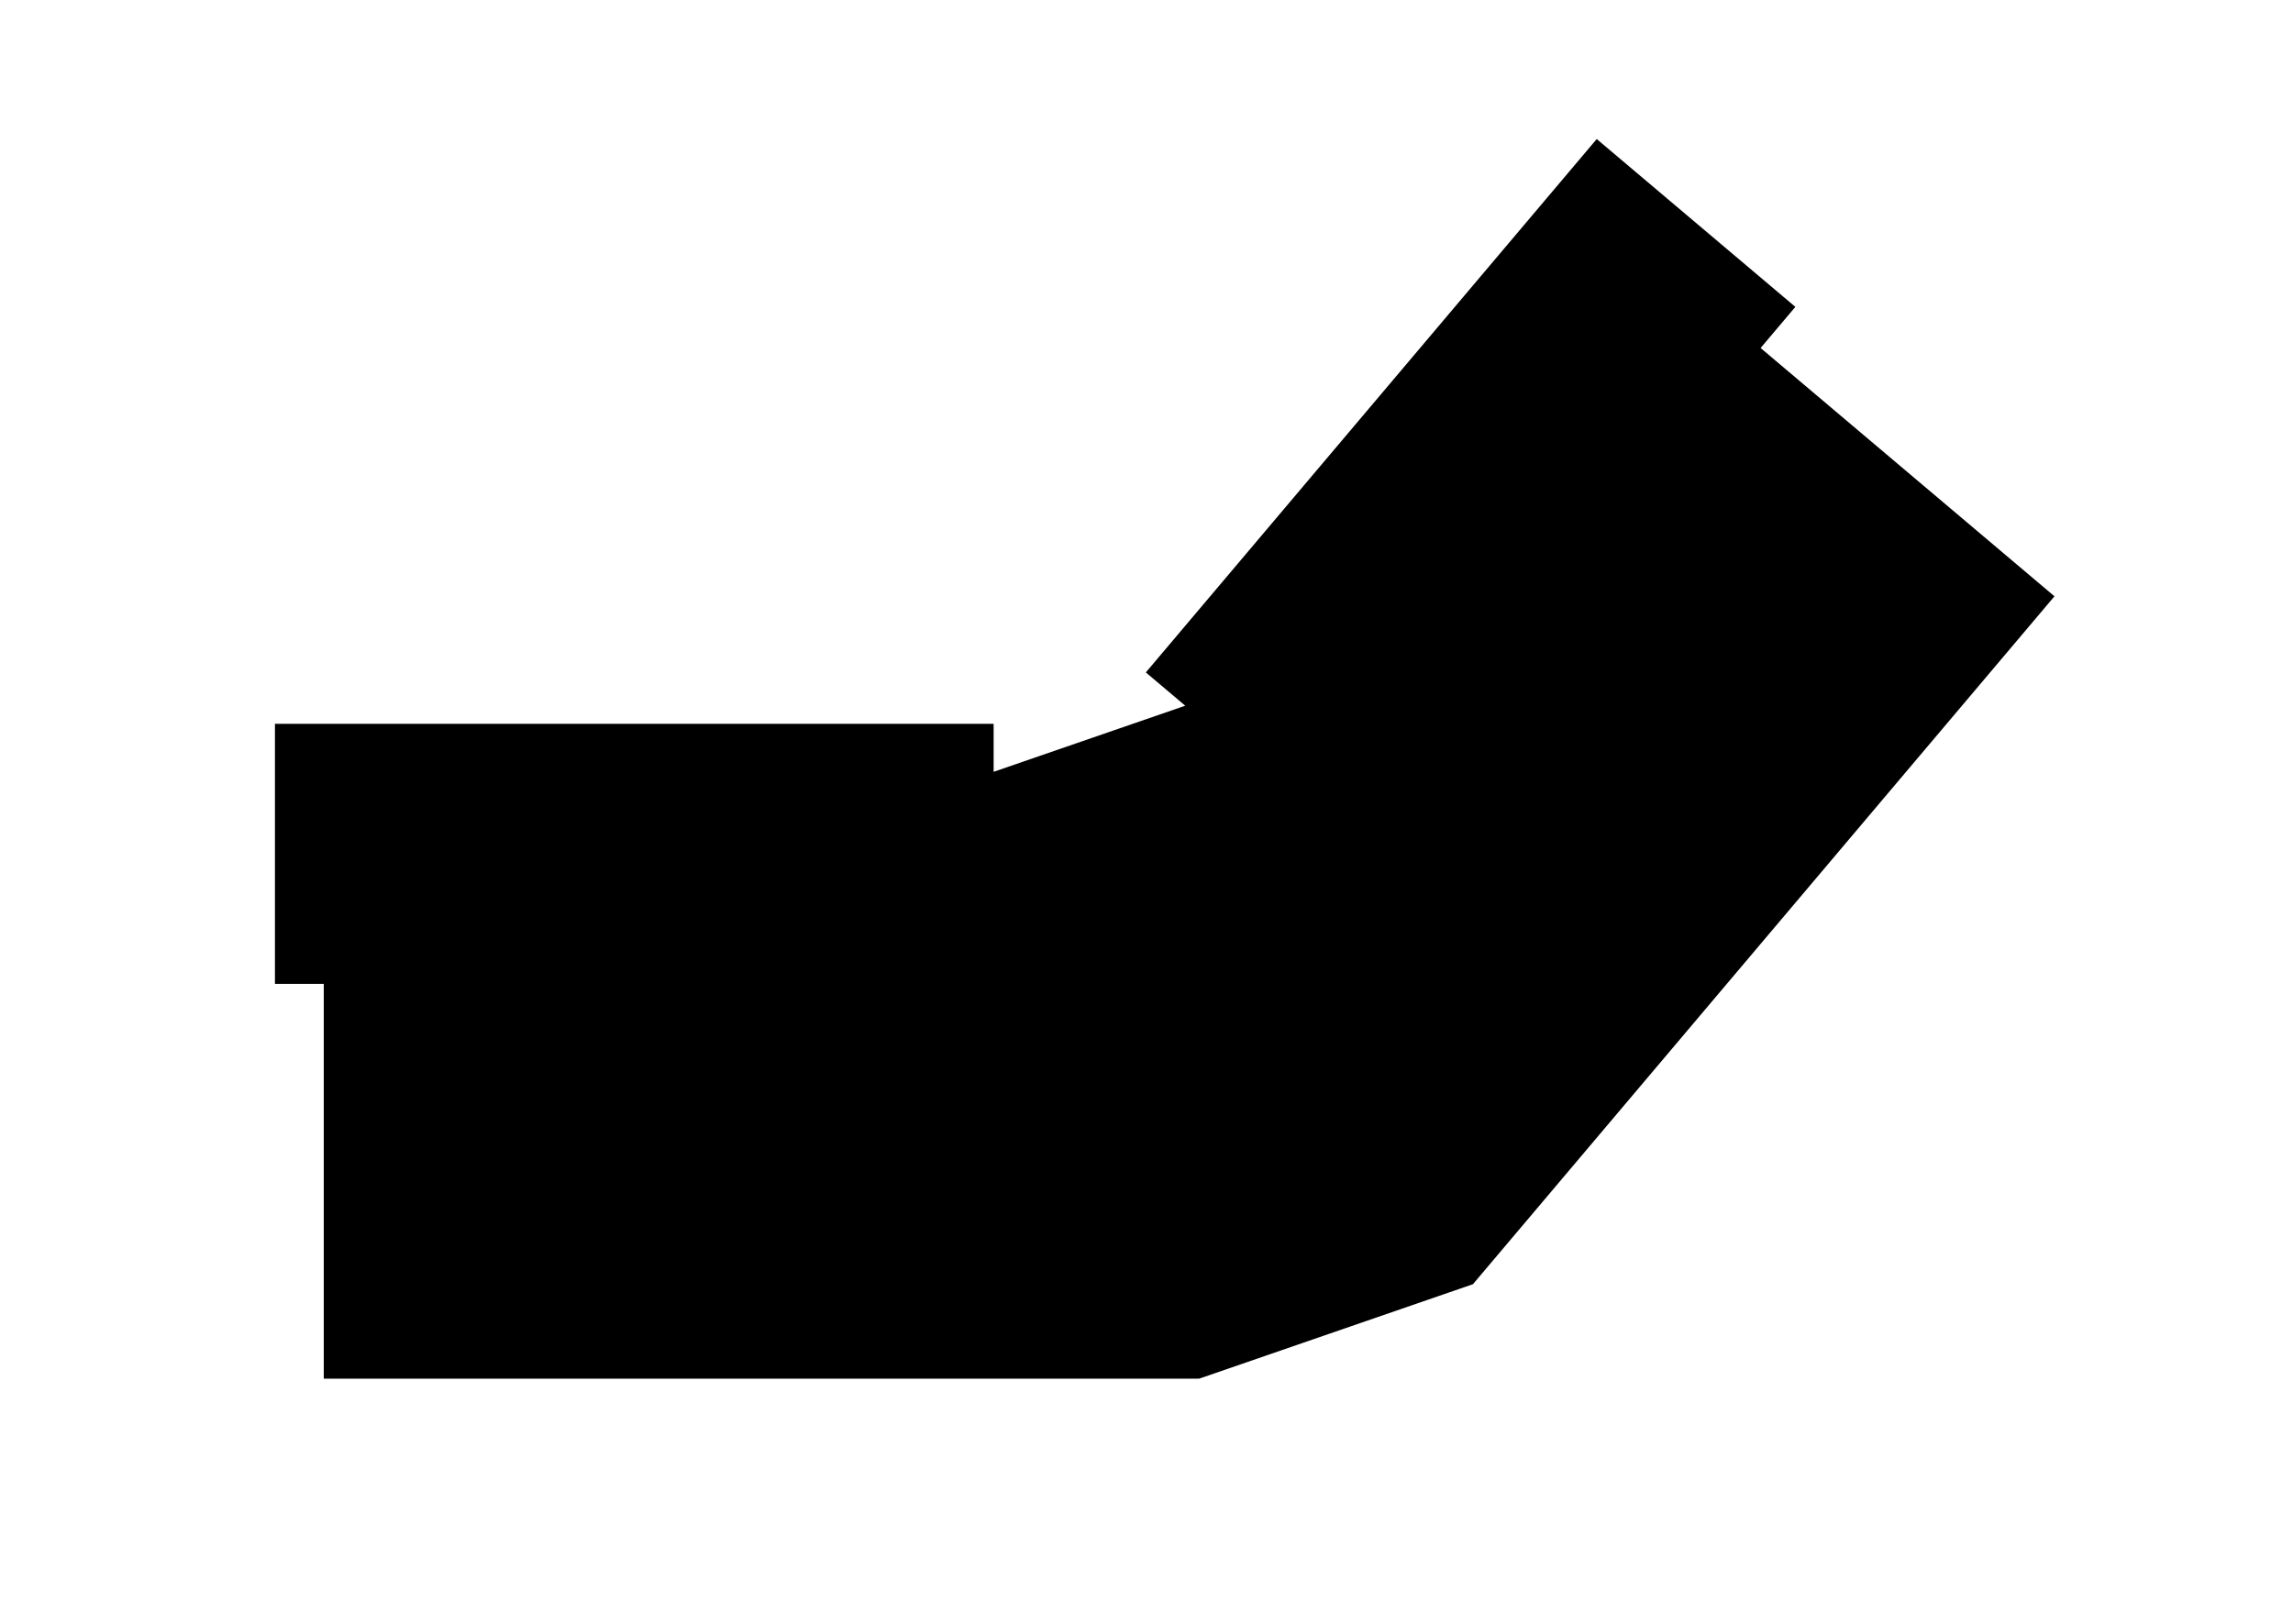
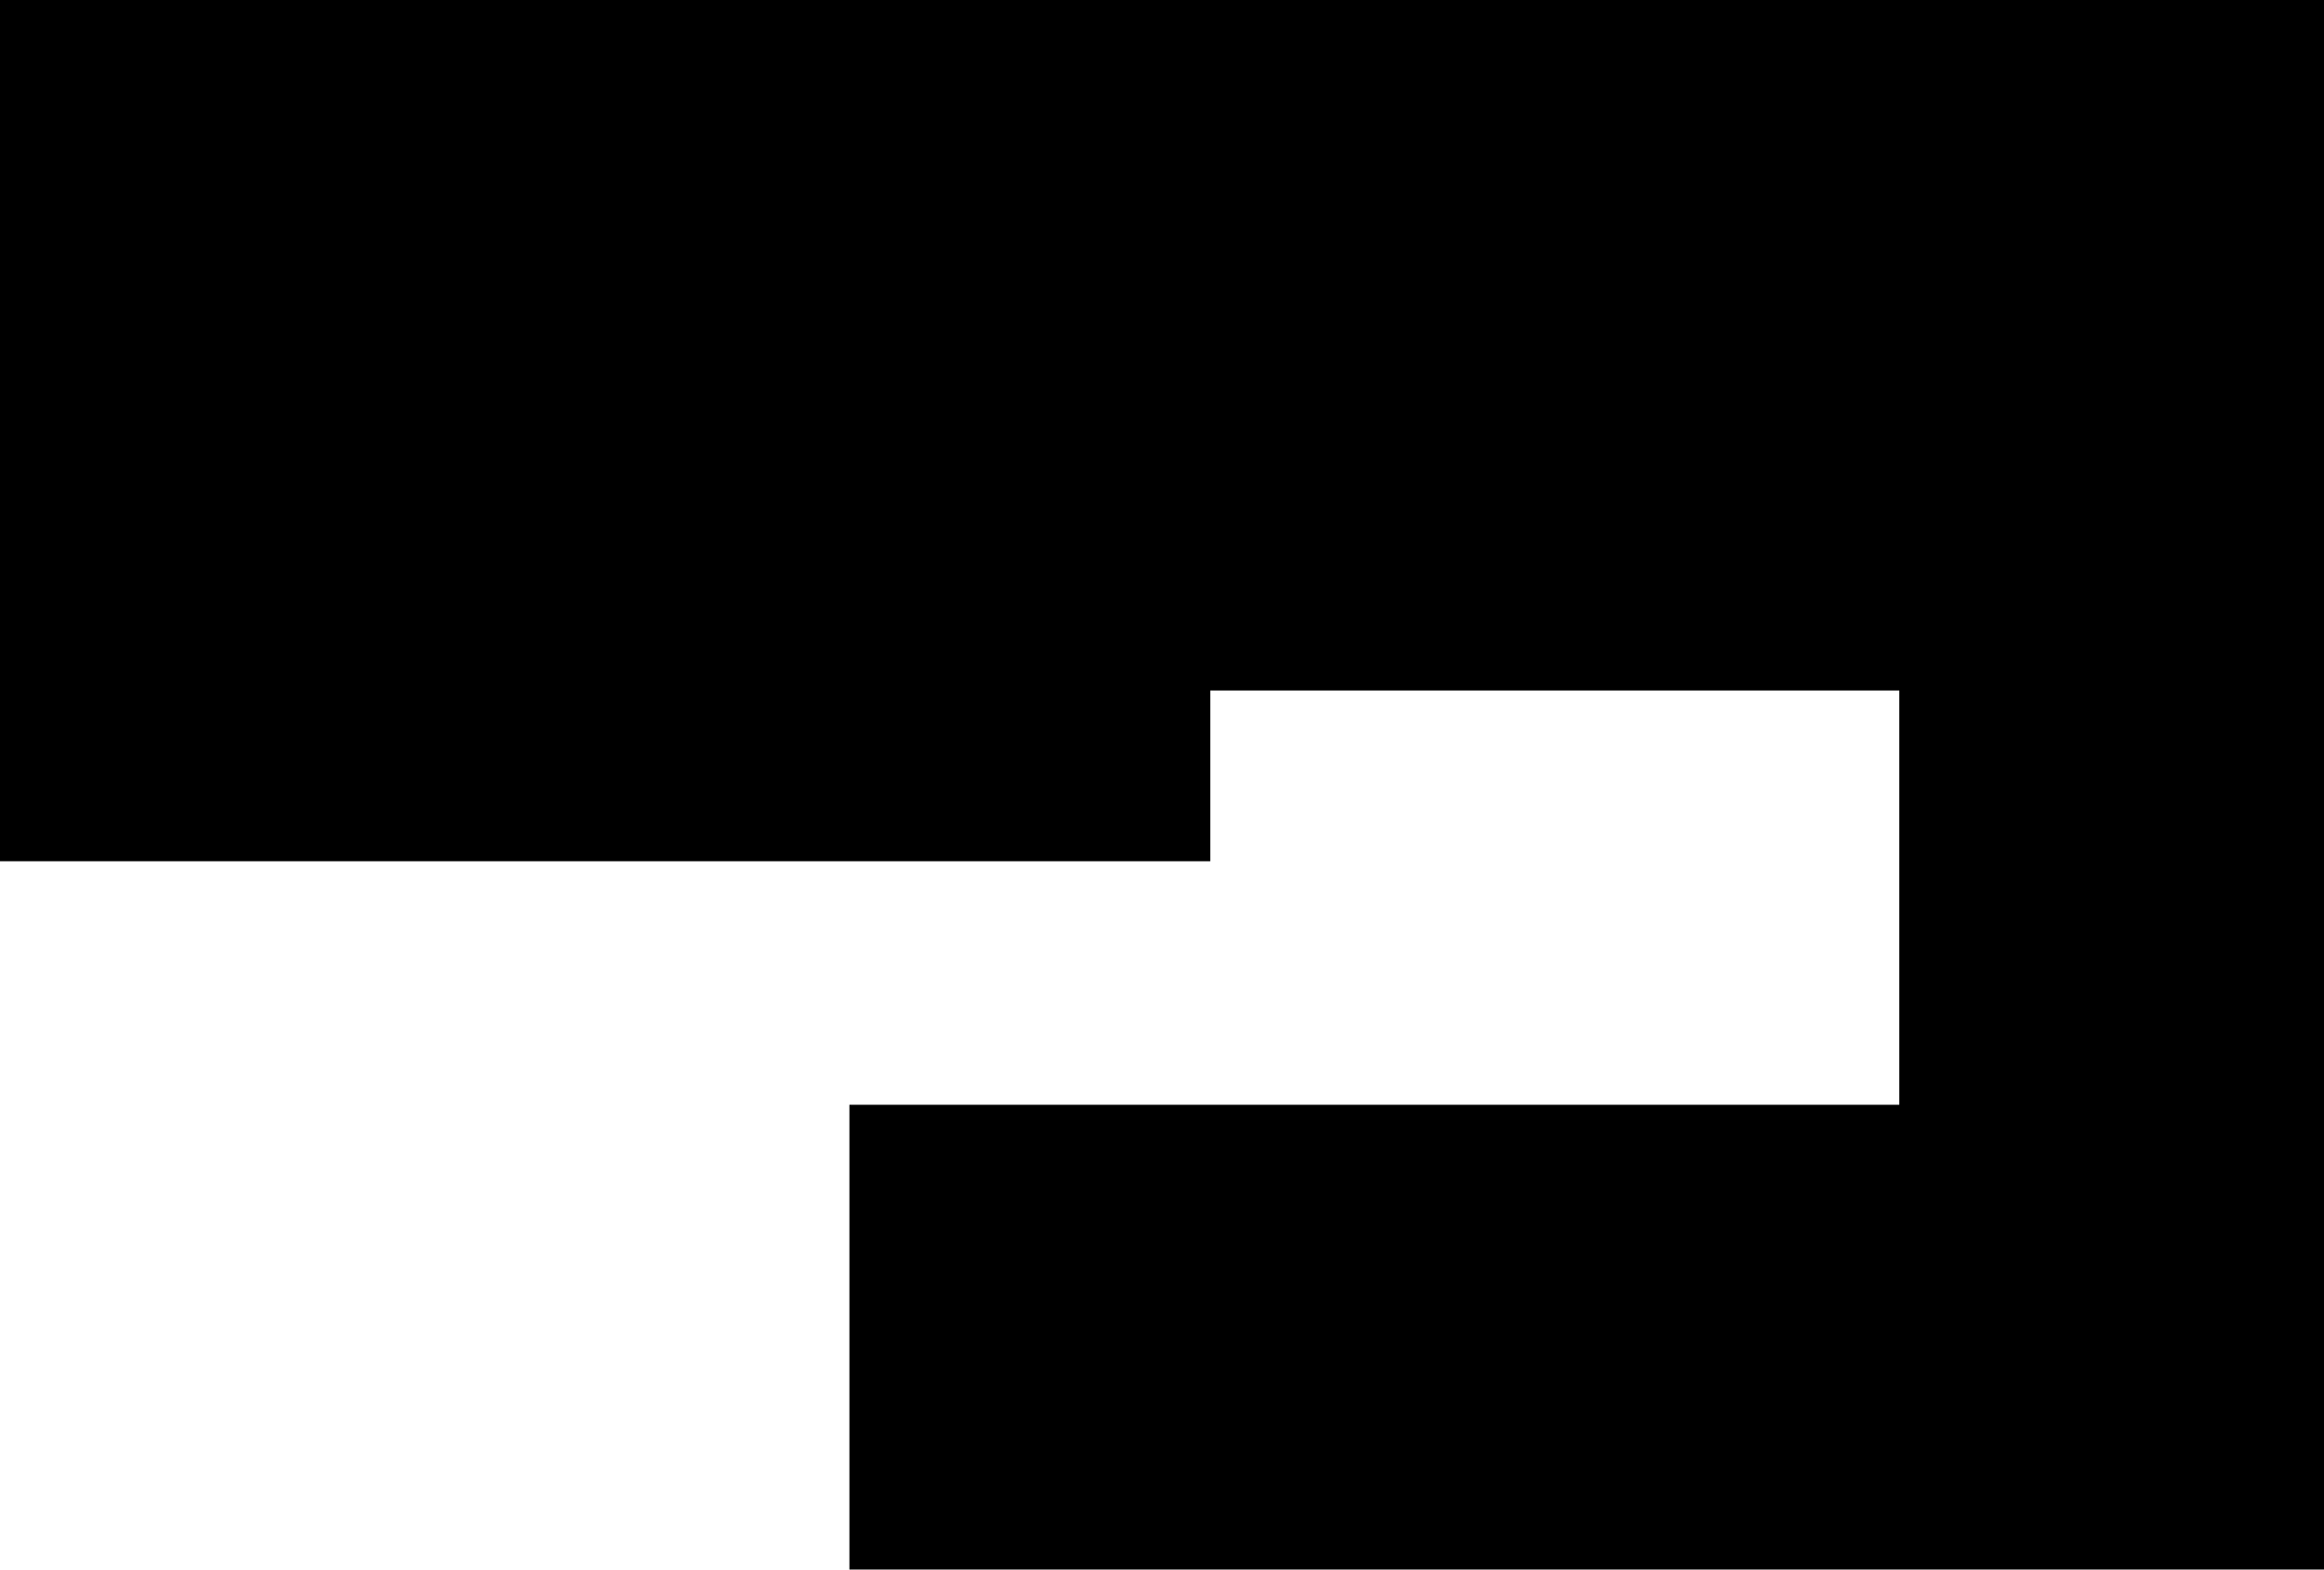
- <svg xmlns="http://www.w3.org/2000/svg" width="2160" height="1530" viewBox="0 0 2160 1530" fill="none">
-   <path fill-rule="evenodd" clip-rule="evenodd" d="M1691.23 289.142L1658.49 327.889L1935.3 561.834L1387.49 1210.01L1387.48 1209.99L1129.27 1299.09L1129 1298.32V1299H305V926.998H259V681.998H936V727.206L1116.49 664.924L1079.38 633.553L1504.11 130.996L1691.23 289.142Z" fill="black" />
+ <svg xmlns="http://www.w3.org/2000/svg" width="1565" height="1057" viewBox="0 0 1565 1057" fill="none">
+   <path fill-rule="evenodd" clip-rule="evenodd" d="M1565 0H0V400V465V580H815V465H1279V744H572V1057H1565V795V744V465V368V0Z" fill="black" />
</svg>
